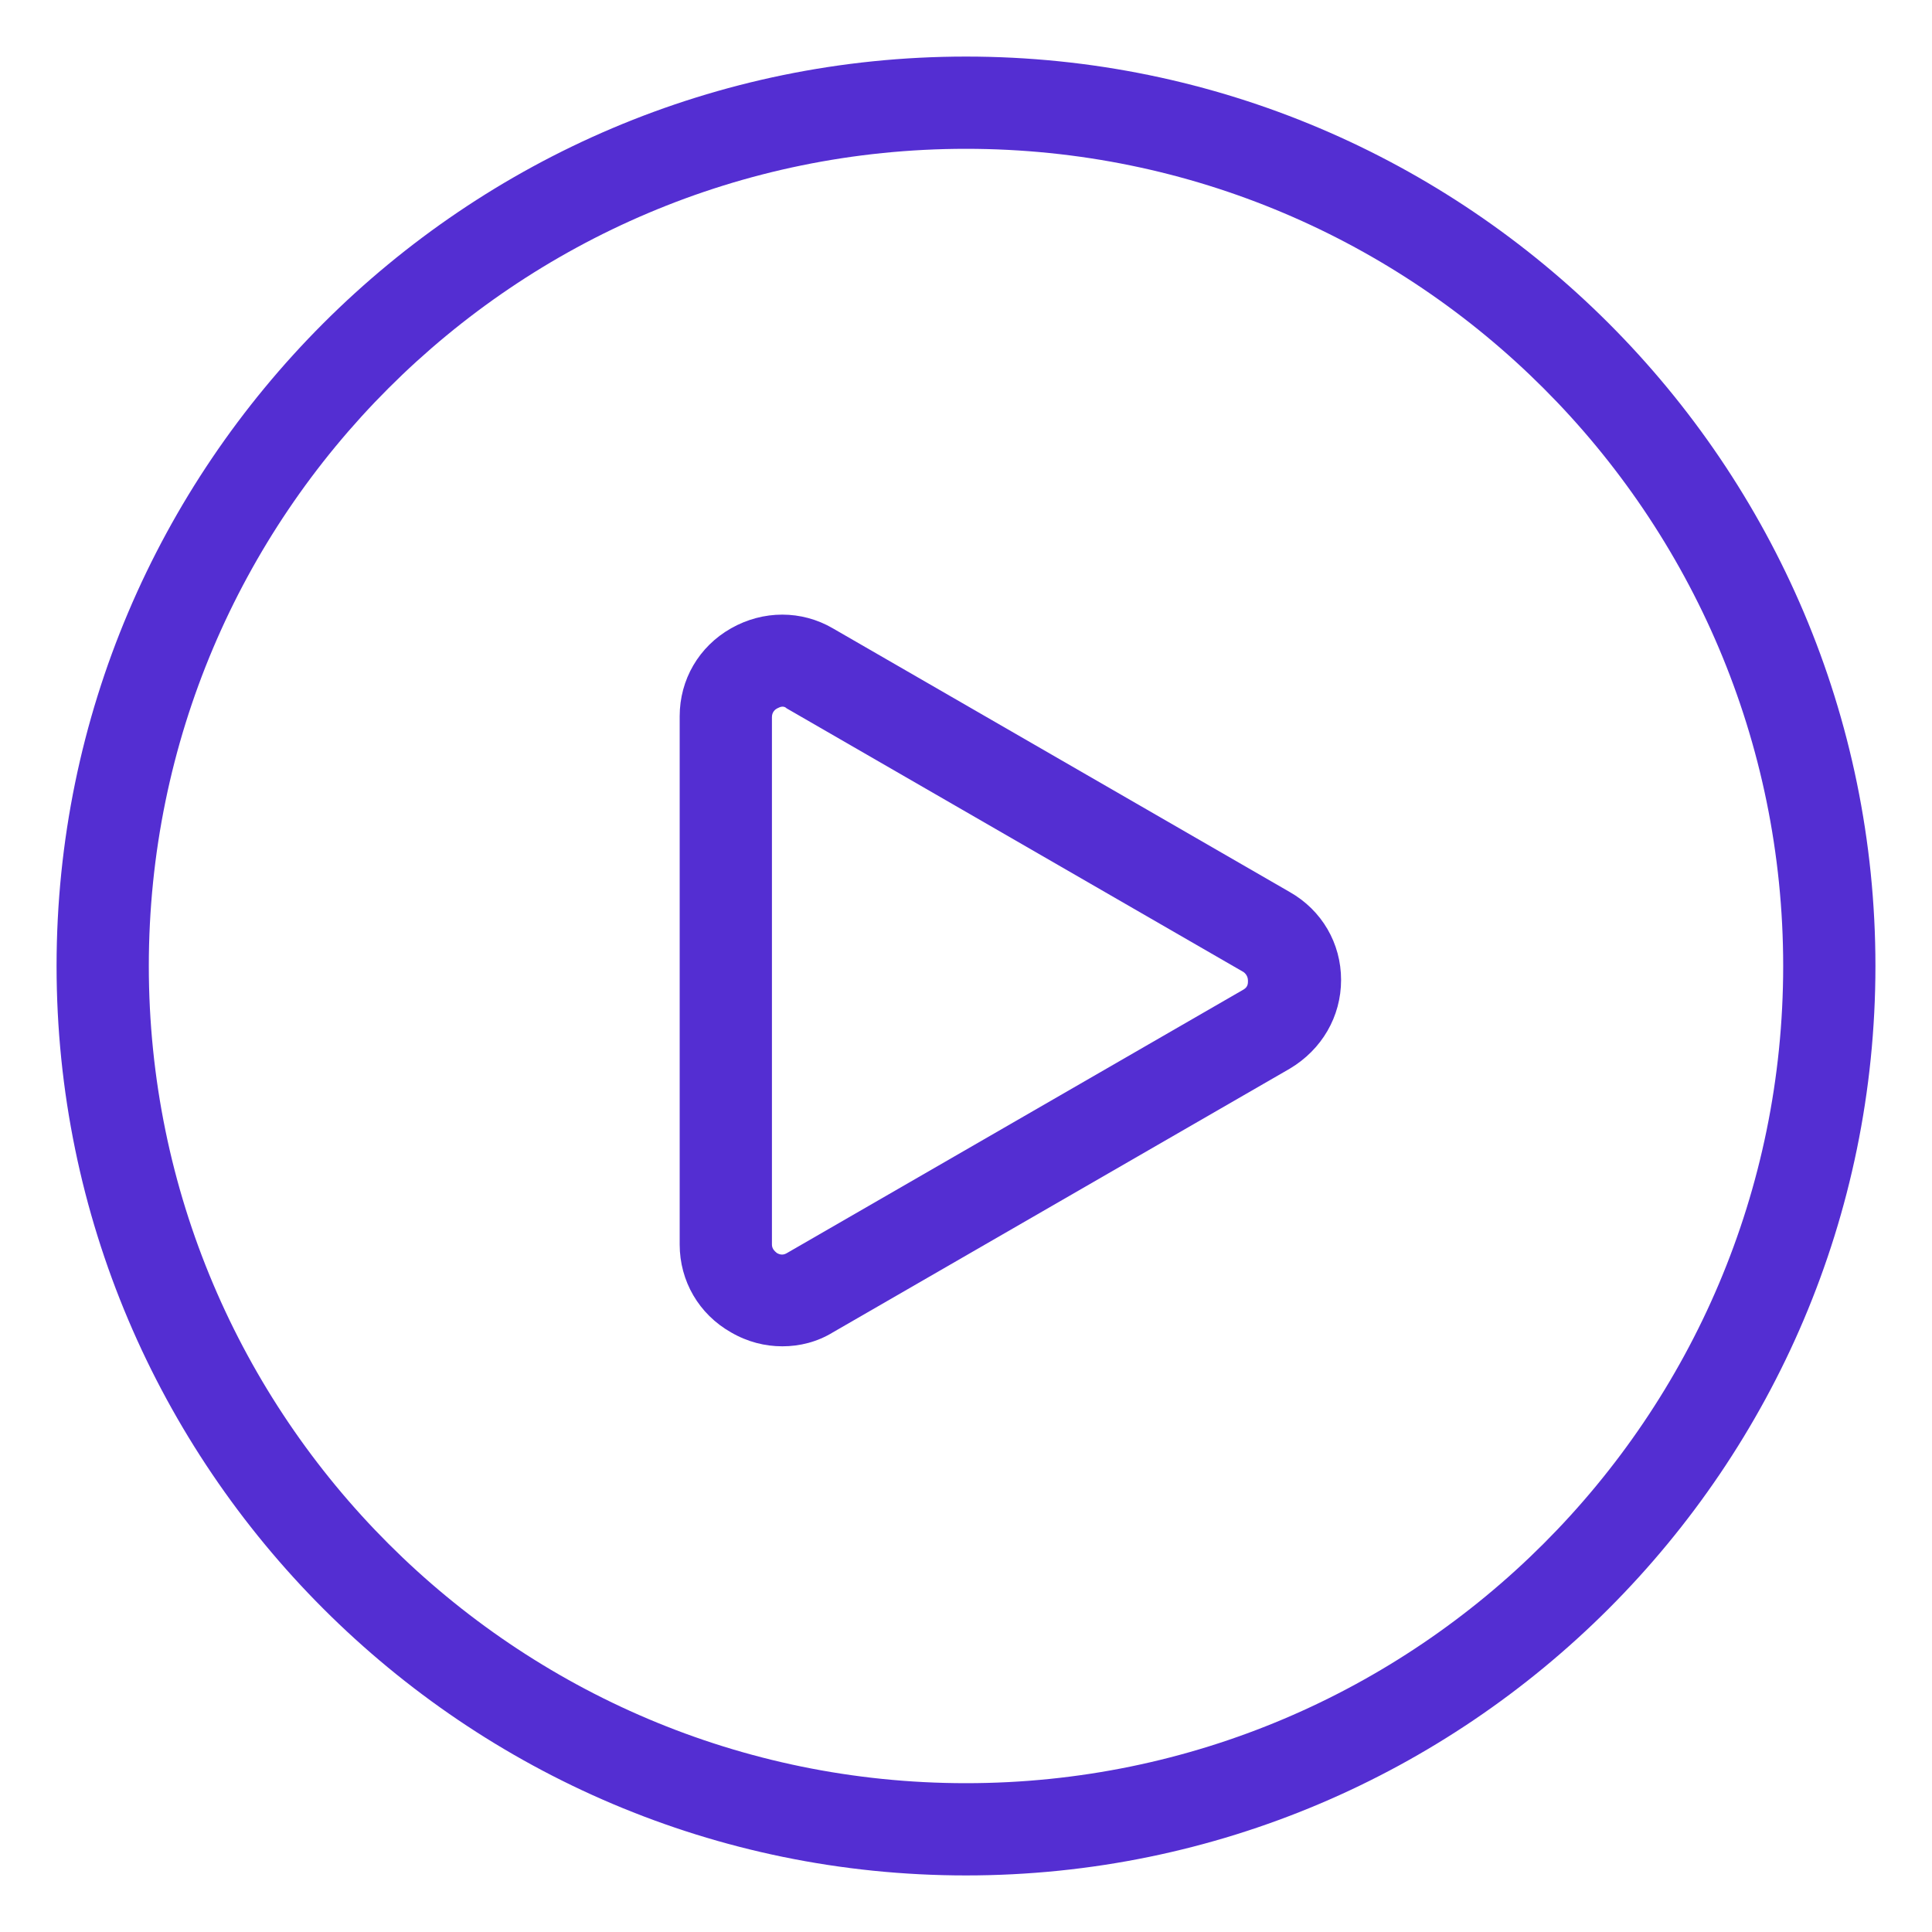
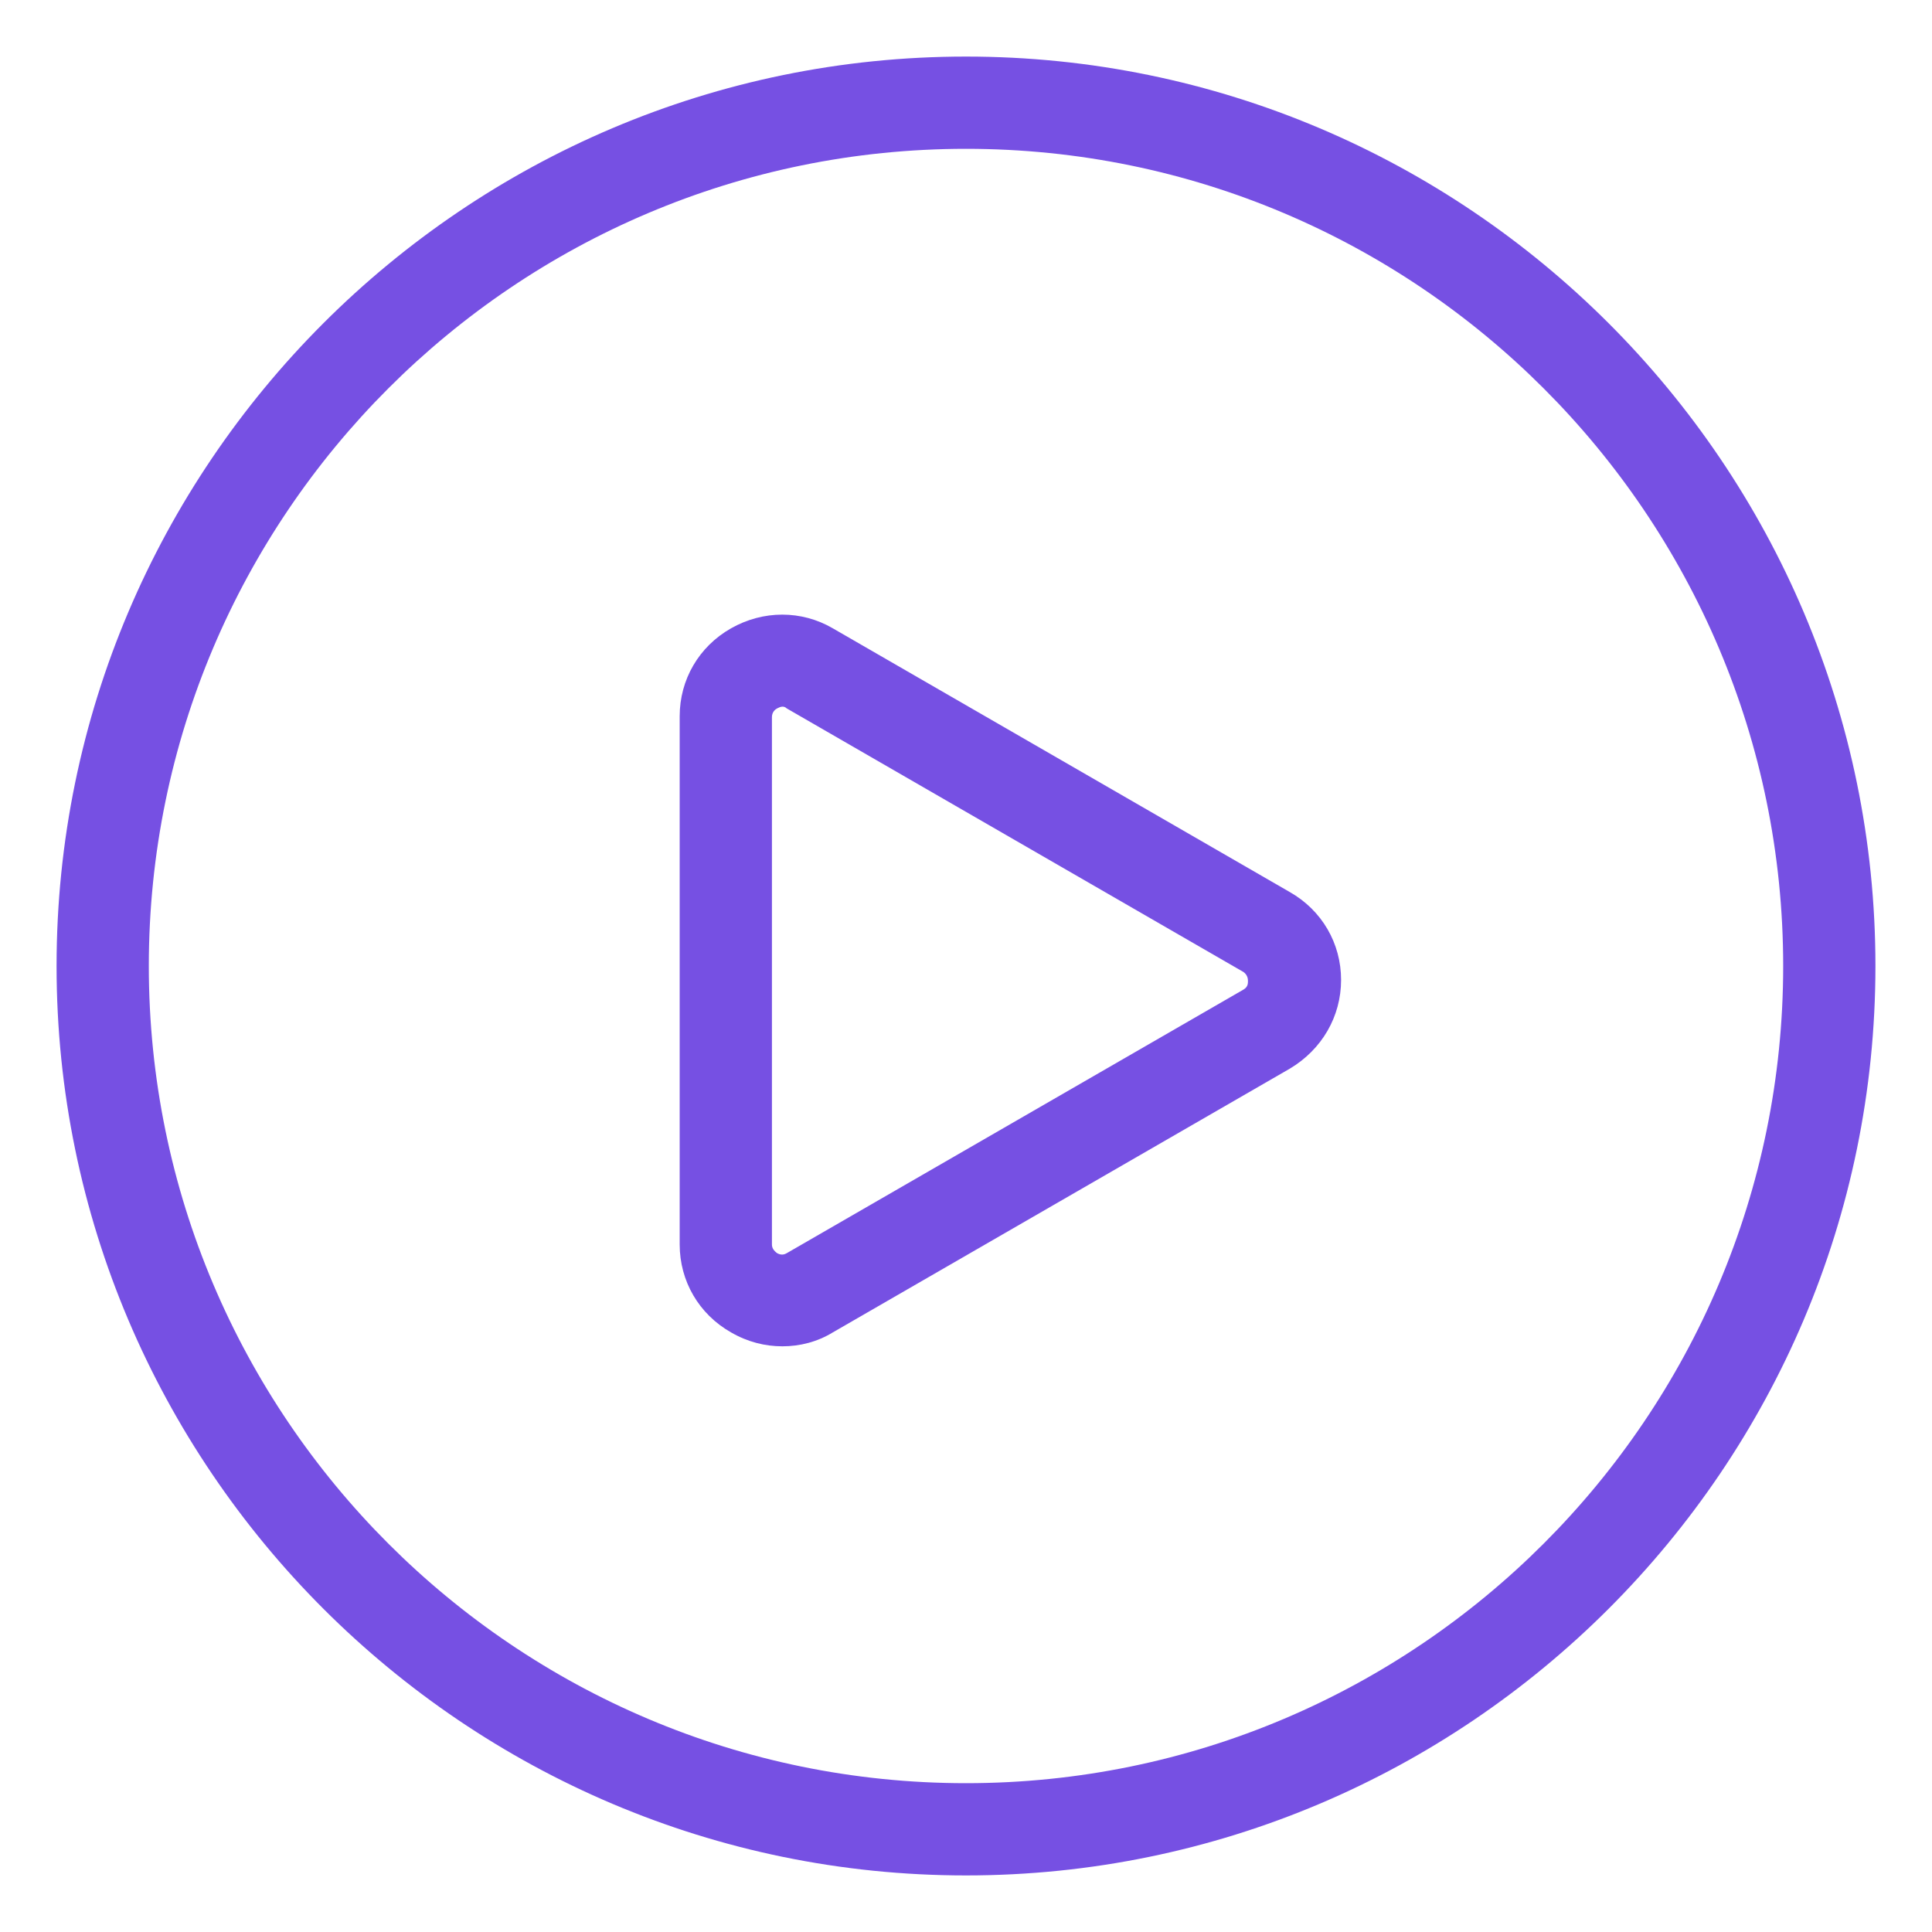
<svg xmlns="http://www.w3.org/2000/svg" version="1.1" id="Objects" x="0px" y="0px" viewBox="0 0 222 222" style="enable-background:new 0 0 222 222;" xml:space="preserve">
  <style type="text/css">
- 	.st0{fill:#542ED2;}
+ 	.st0{fill:#7650e3;}
</style>
  <g>
    <g id="_527259640_1_">
      <g id="_527259928_1_">
        <path class="st0" d="M89.9,154.7c-2,0-4-0.5-5.9-1.6c-3.7-2.1-5.9-5.9-5.9-10.1V82.3c0-4.2,2.2-8,5.9-10.1s8.1-2.1,11.7,0     l52.5,30.3c3.7,2.1,5.9,5.9,5.9,10.1c0,4.2-2.2,8-5.9,10.2l-52.5,30.3C93.9,154.2,91.9,154.7,89.9,154.7z M89.9,81.2     c-0.2,0-0.4,0.1-0.6,0.2c-0.2,0.1-0.6,0.4-0.6,1V143c0,0.4,0.2,0.7,0.6,1c0.2,0.1,0.6,0.3,1.1,0l52.5-30.3c0.5-0.3,0.5-0.7,0.5-1     s-0.1-0.7-0.5-1L90.4,81.4C90.2,81.2,90,81.2,89.9,81.2z" />
      </g>
    </g>
    <g>
      <path class="st0" d="M111,215.5C53.4,215.5,6.5,168.6,6.5,111S53.4,6.5,111,6.5S215.5,53.4,215.5,111S168.6,215.5,111,215.5z     M111,17.1c-51.8,0-93.9,42.1-93.9,93.9s42.1,93.9,93.9,93.9s93.9-42.1,93.9-93.9S162.8,17.1,111,17.1z" />
    </g>
  </g>
</svg>
